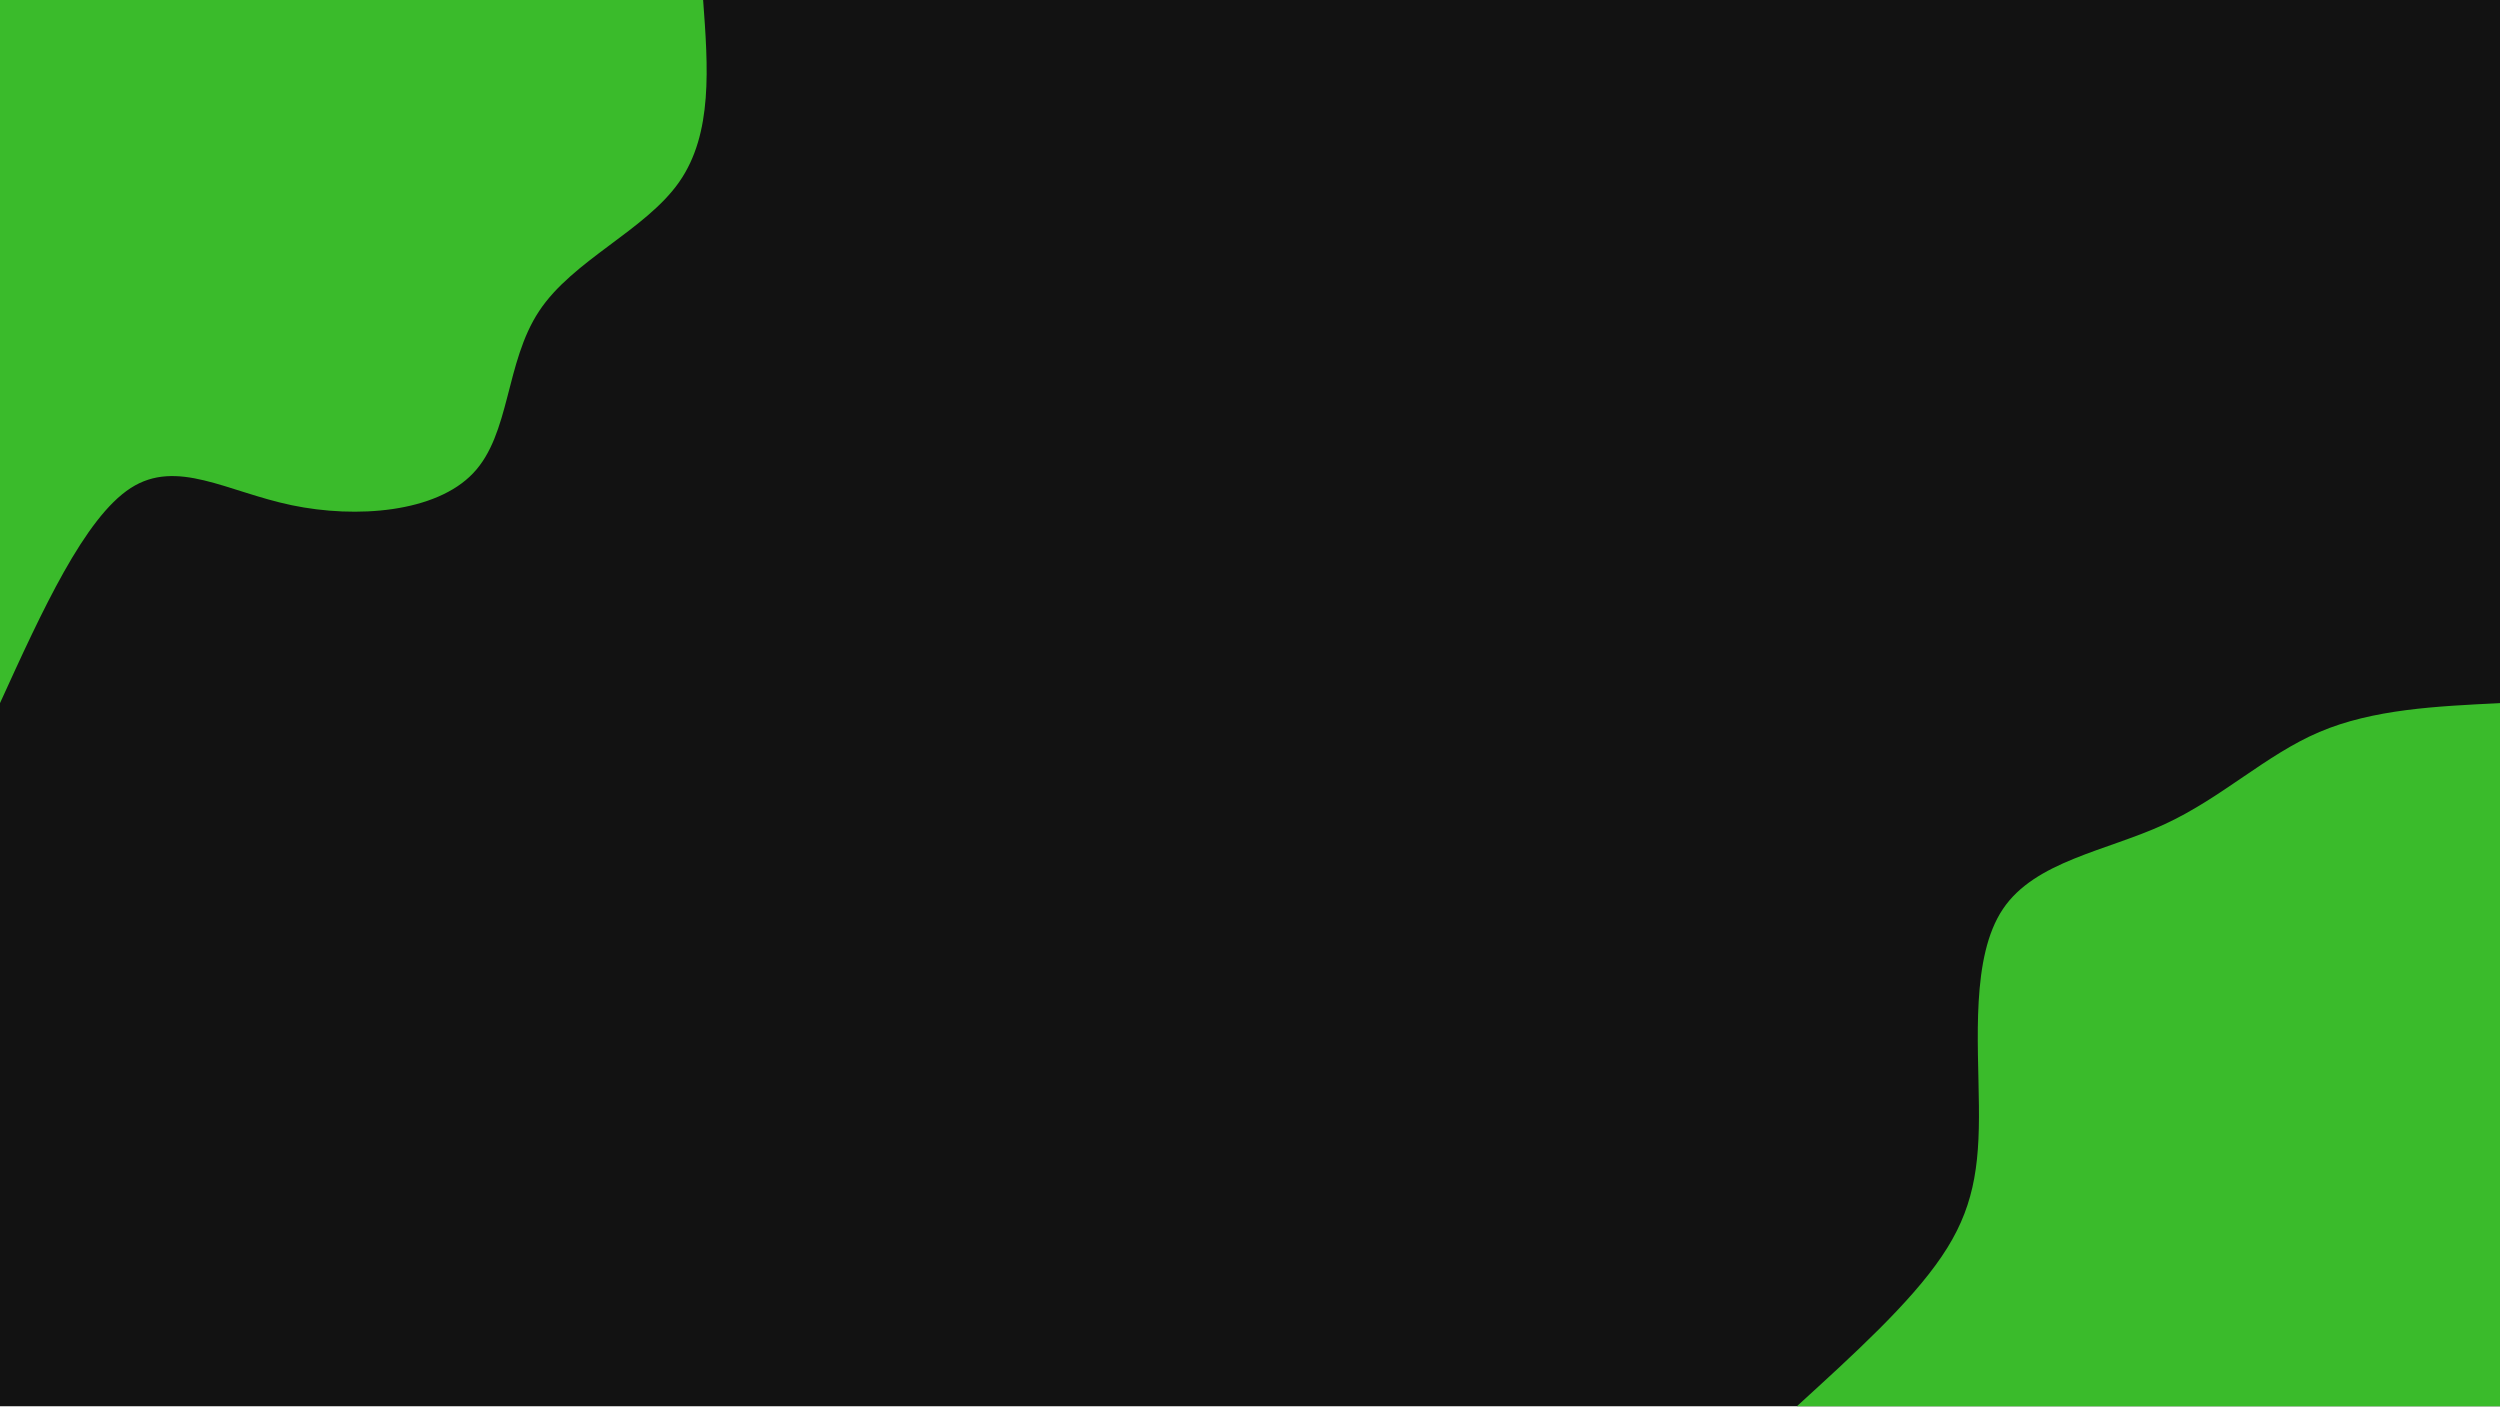
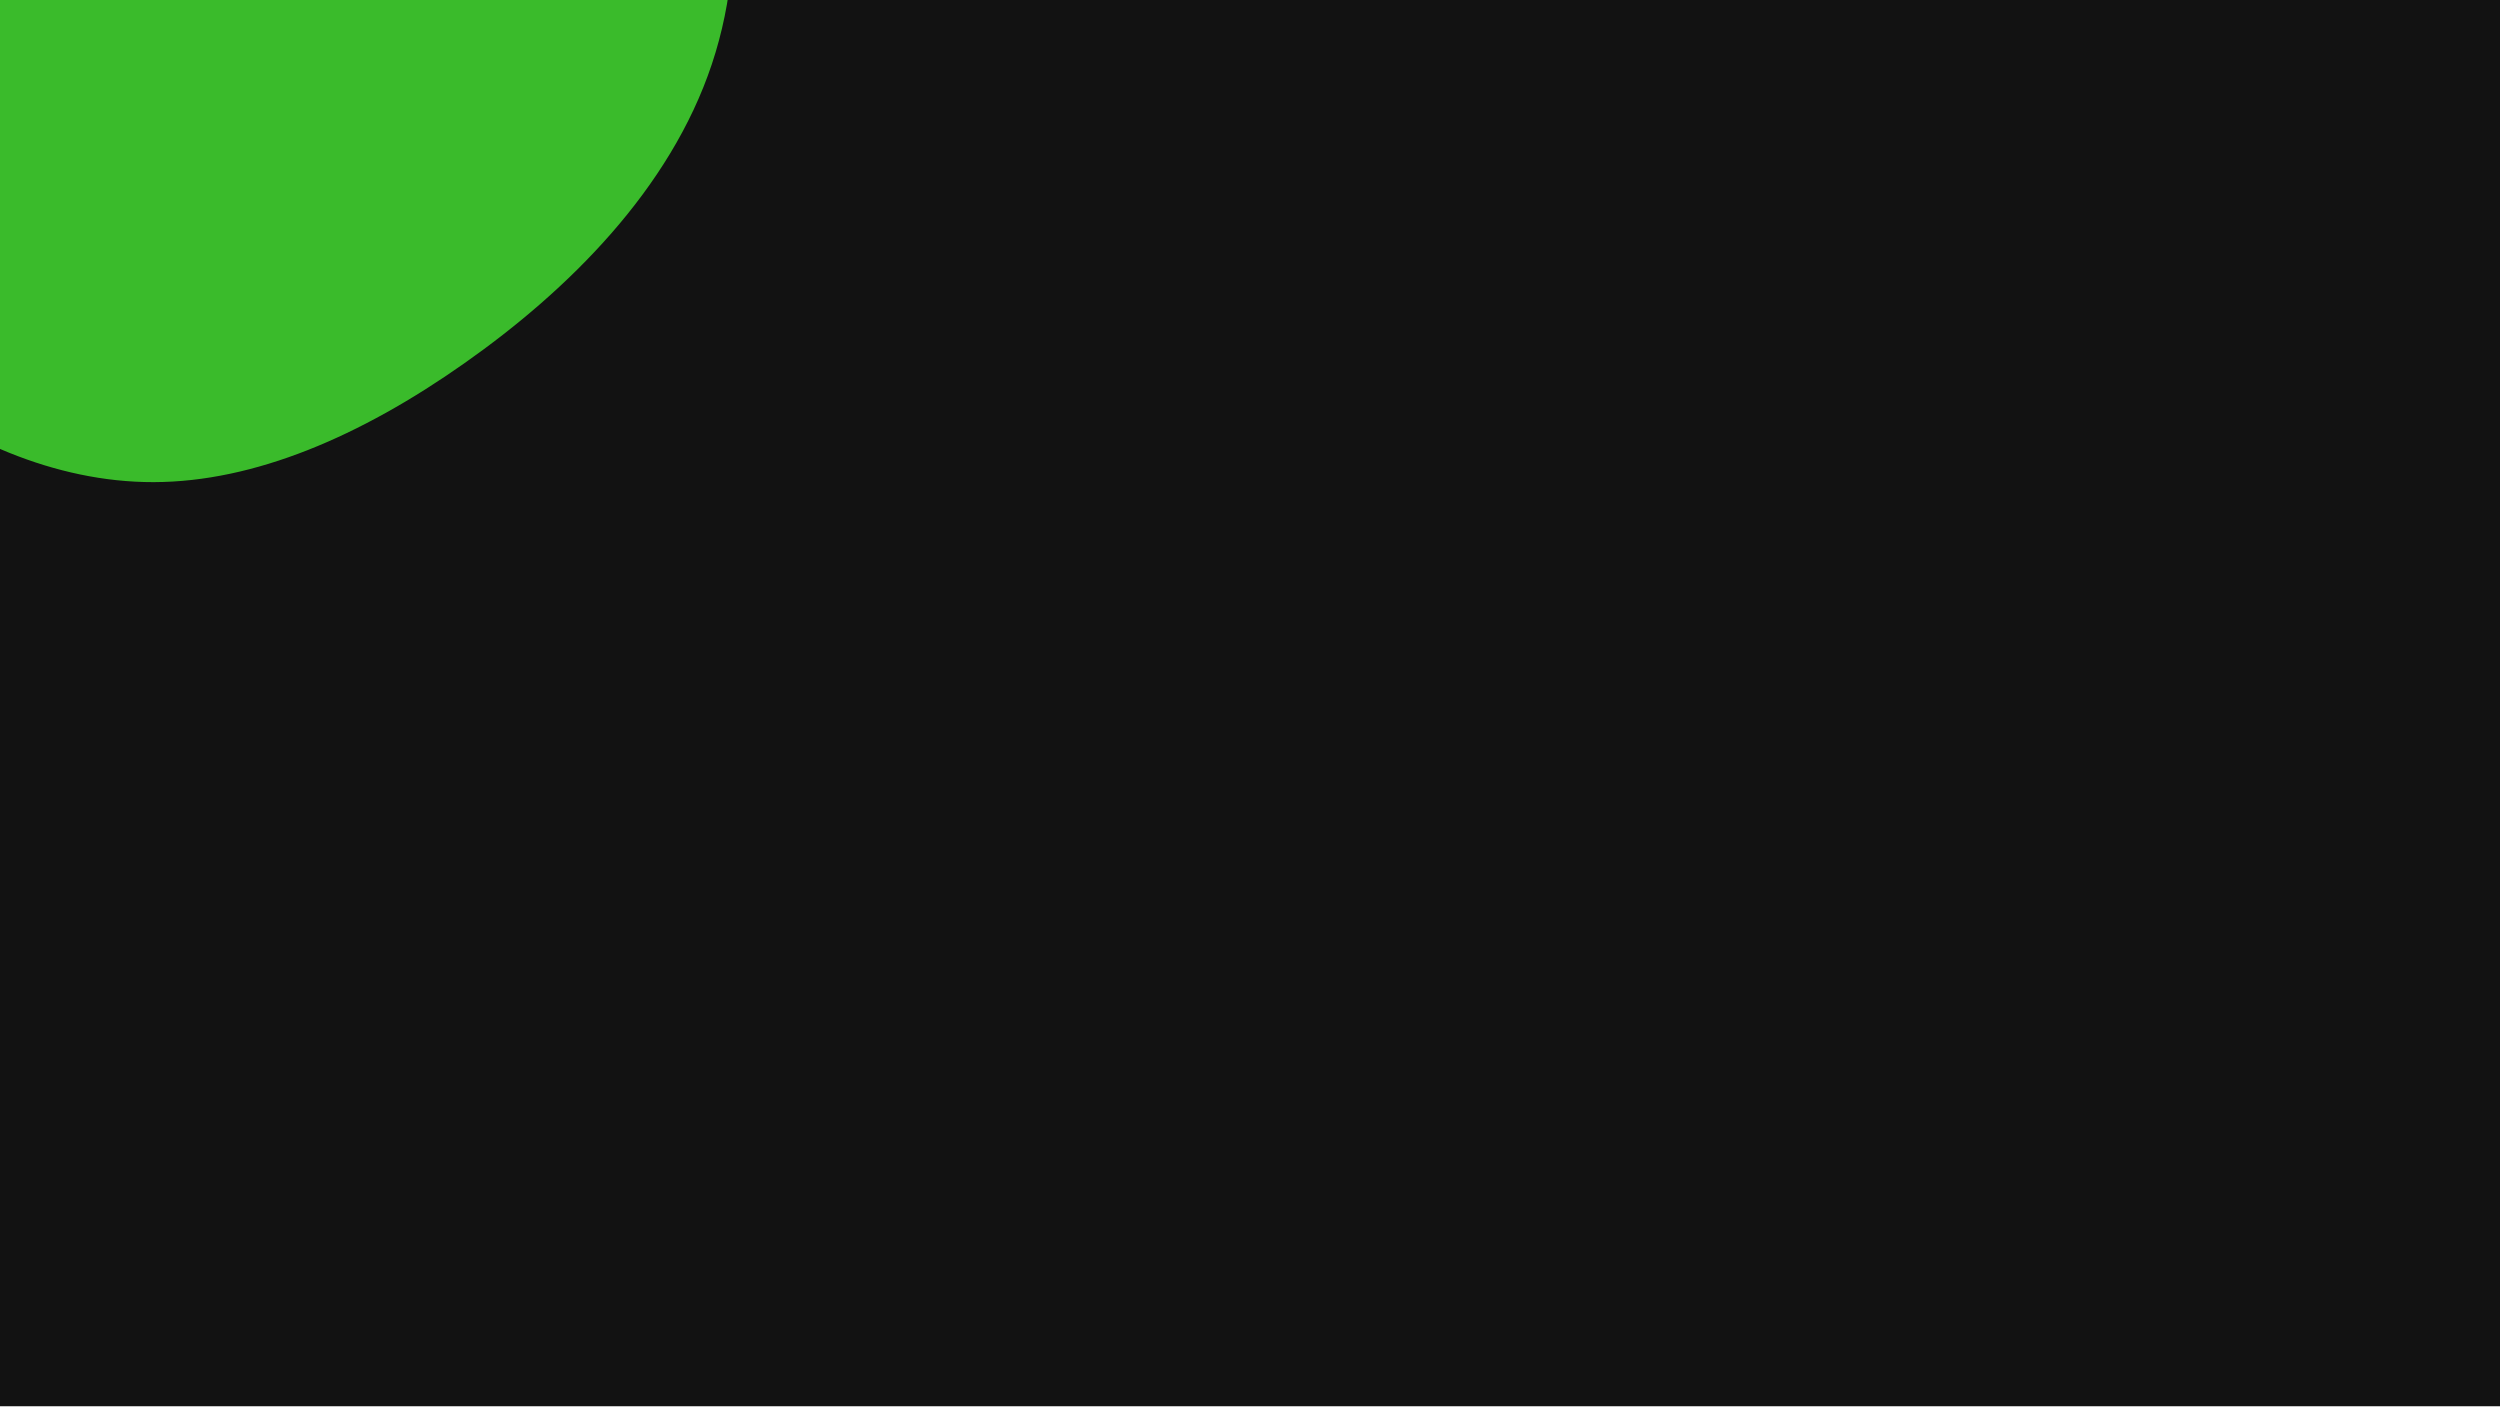
<svg xmlns="http://www.w3.org/2000/svg" id="visual" viewBox="0 0 960 540" width="960" height="540" version="1.1">
  <rect x="0" y="0" width="960" height="540" fill="#121212" />
-   <defs>
-     <linearGradient id="grad1_0" x1="43.8%" y1="100%" x2="100%" y2="0%">
-       <stop offset="14.444%" stop-color="#121212" stop-opacity="1" />
-       <stop offset="85.556%" stop-color="#121212" stop-opacity="1" />
-     </linearGradient>
-   </defs>
-   <defs>
-     <linearGradient id="grad2_0" x1="0%" y1="100%" x2="56.3%" y2="0%">
-       <stop offset="14.444%" stop-color="#121212" stop-opacity="1" />
-       <stop offset="85.556%" stop-color="#121212" stop-opacity="1" />
-     </linearGradient>
-   </defs>
-   <g transform="translate(960, 540)">
-     <path d="M-270 0C-248.3 -19.8 -226.5 -39.6 -214.4 -57.5C-202.3 -75.3 -199.8 -91.2 -200.1 -115.5C-200.3 -139.8 -203.2 -172.6 -190.9 -190.9C-178.6 -209.3 -151.2 -213.2 -129 -223.4C-106.8 -233.6 -90 -250.1 -69.4 -258.9C-48.7 -267.7 -24.4 -268.8 0 -270L0 0Z" fill="#3abb2b" />
-   </g>
-   <g transform="translate(0, 0)">
-     <path d="M270 0C271.9 25.7 273.8 51.3 260.8 69.9C247.8 88.5 219.9 99.9 207 119.5C194 139.1 196 166.7 181.7 181.7C167.4 196.8 136.9 199.2 112 194C87.1 188.8 67.9 176 50.2 187.4C32.5 198.8 16.2 234.4 0 270L0 0Z" fill="#3abb2b" />
+   <g transform="translate(-5.351733 -9.561369)">
+     <path d="M139 -171.9C185.7 -186.2 232.9 -157.1 260.2 -114C287.4 -70.8 294.7 -13.7 278.7 34.2C262.7 82.2 223.6 121 183.6 149.1C143.7 177.2 103 194.6 64.4 194.7C25.8 194.8 -10.6 177.5 -37.4 156.4C-64.1 135.2 -81.2 110.2 -129 91.5C-176.9 72.8 -255.5 60.4 -272.6 30.9C-289.7 1.4 -245.4 -45.2 -207.5 -81C-169.7 -116.7 -138.4 -141.6 -104.9 -133.4C-71.4 -125.1 -35.7 -83.7 5.2 -91.8C46.1 -99.9 92.3 -157.6 139 -171.9" fill="#3abb2b" />
  </g>
</svg>
